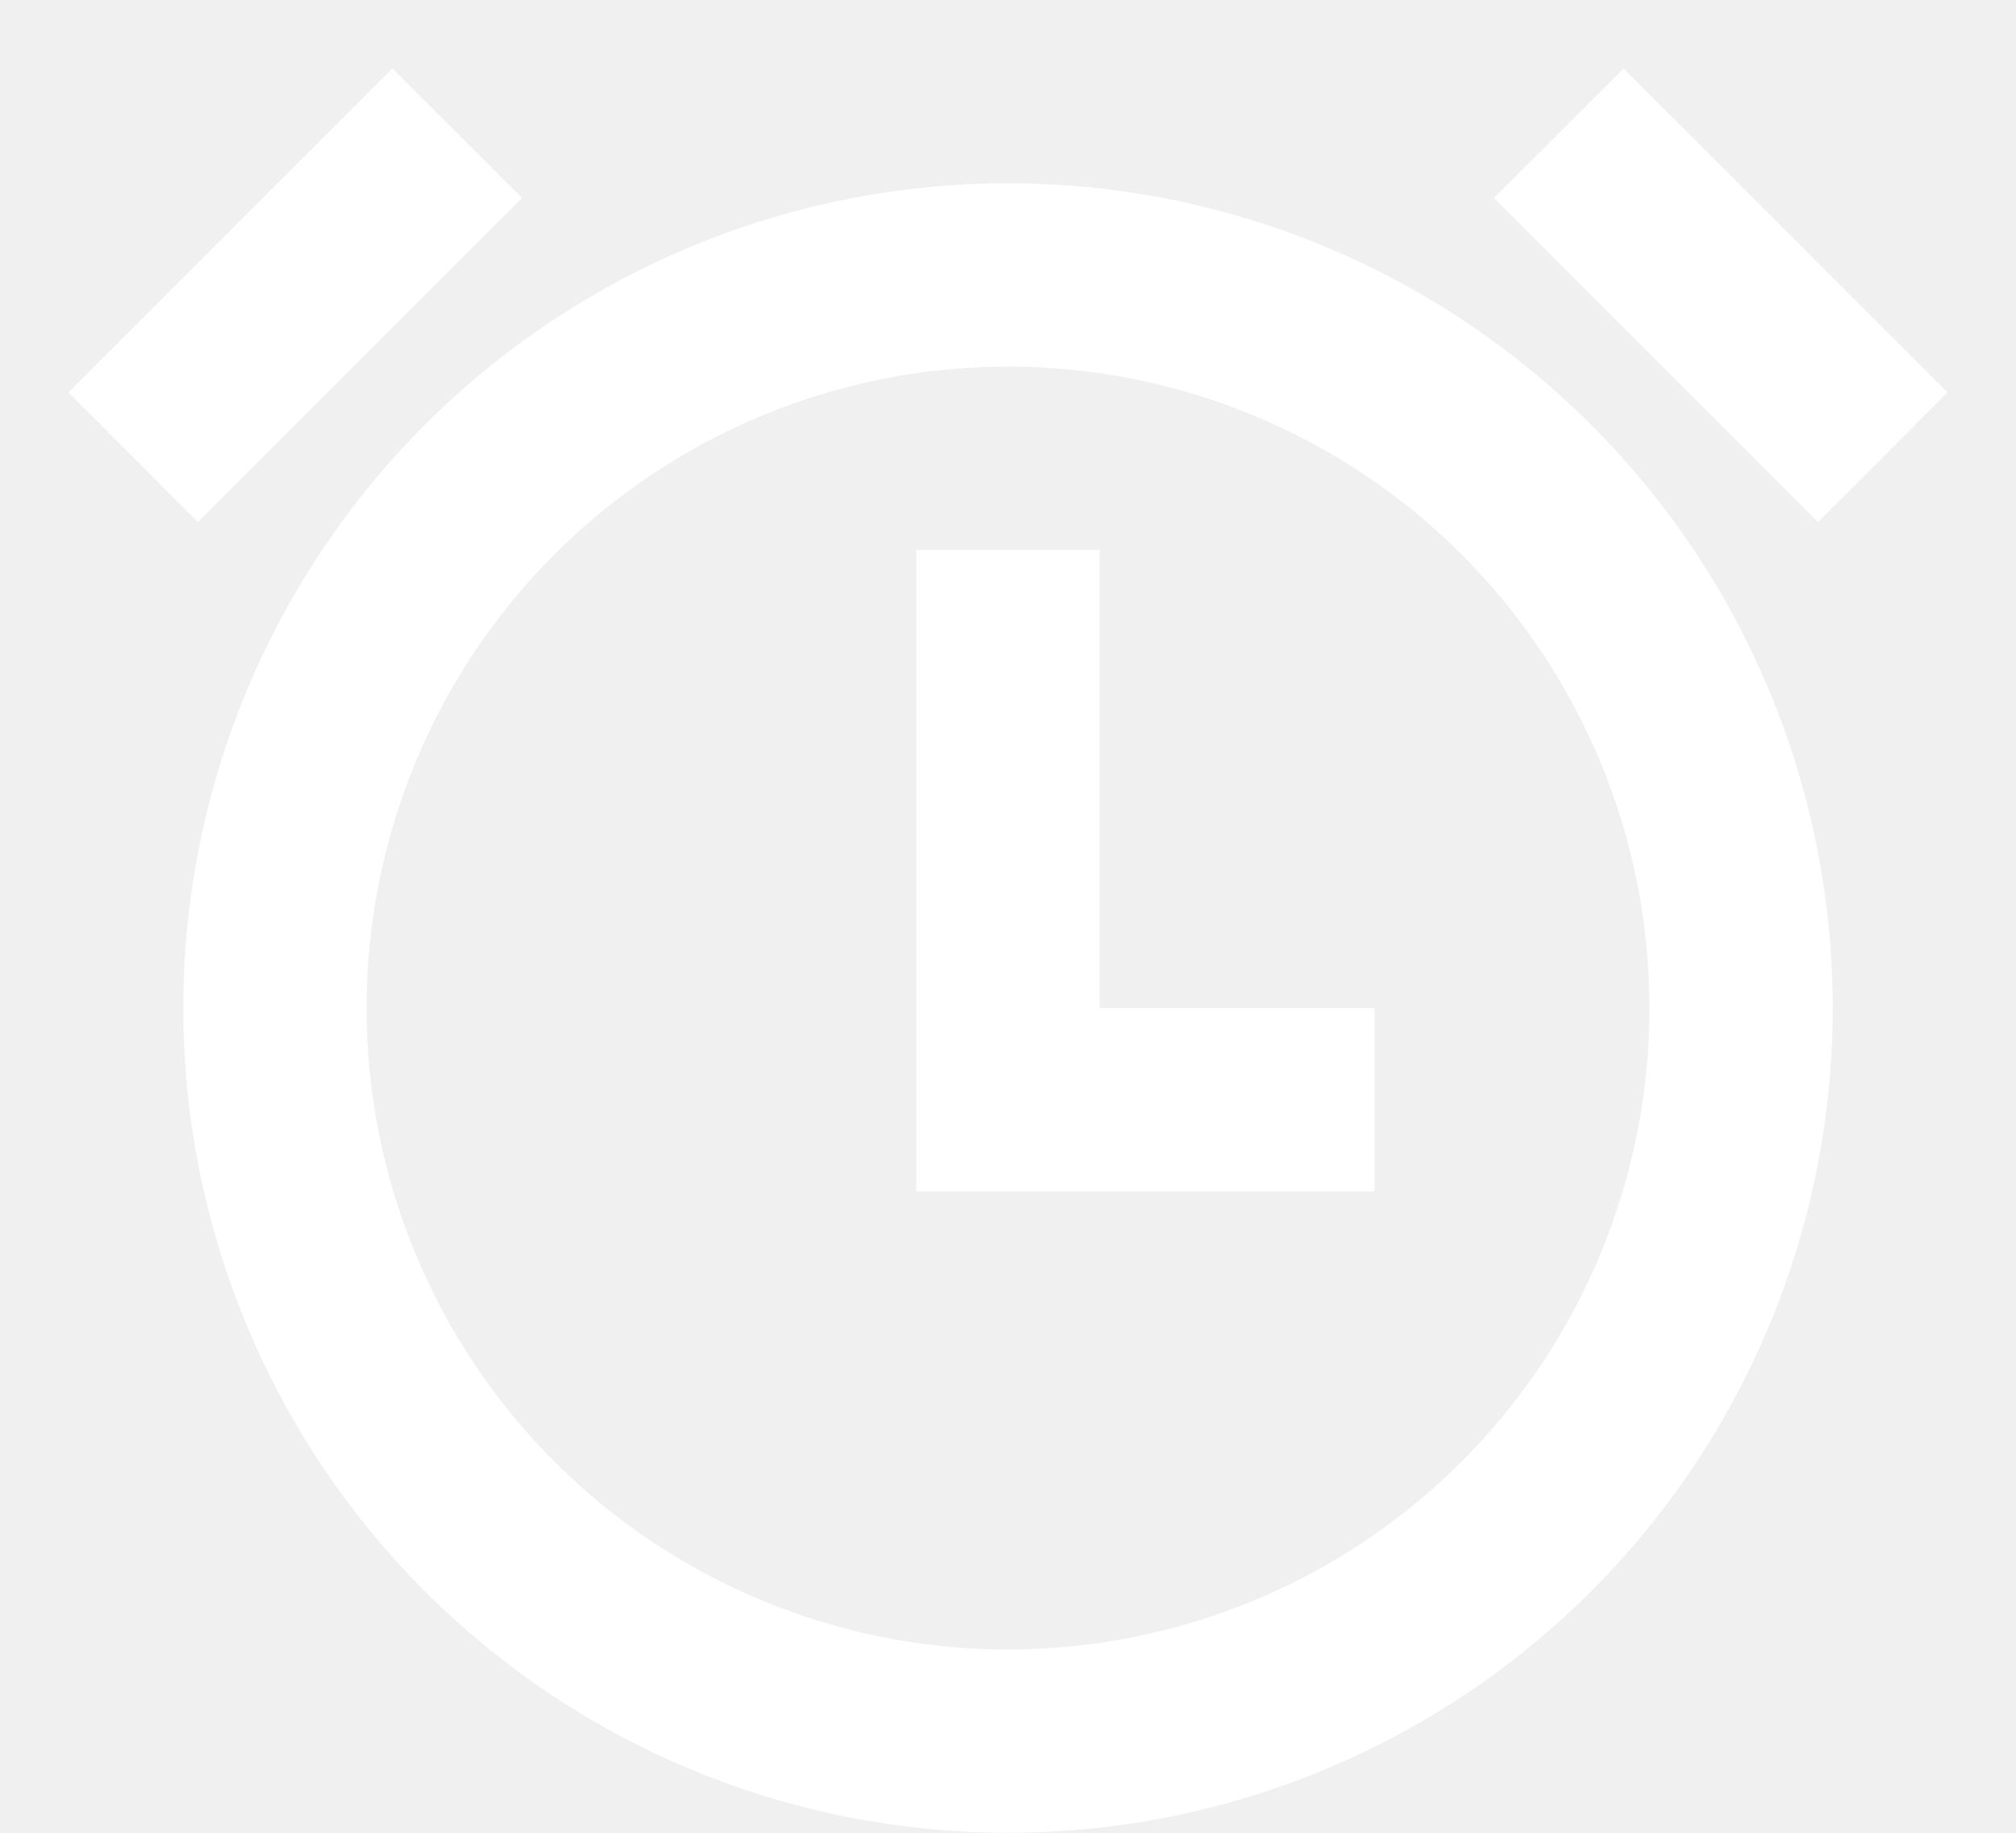
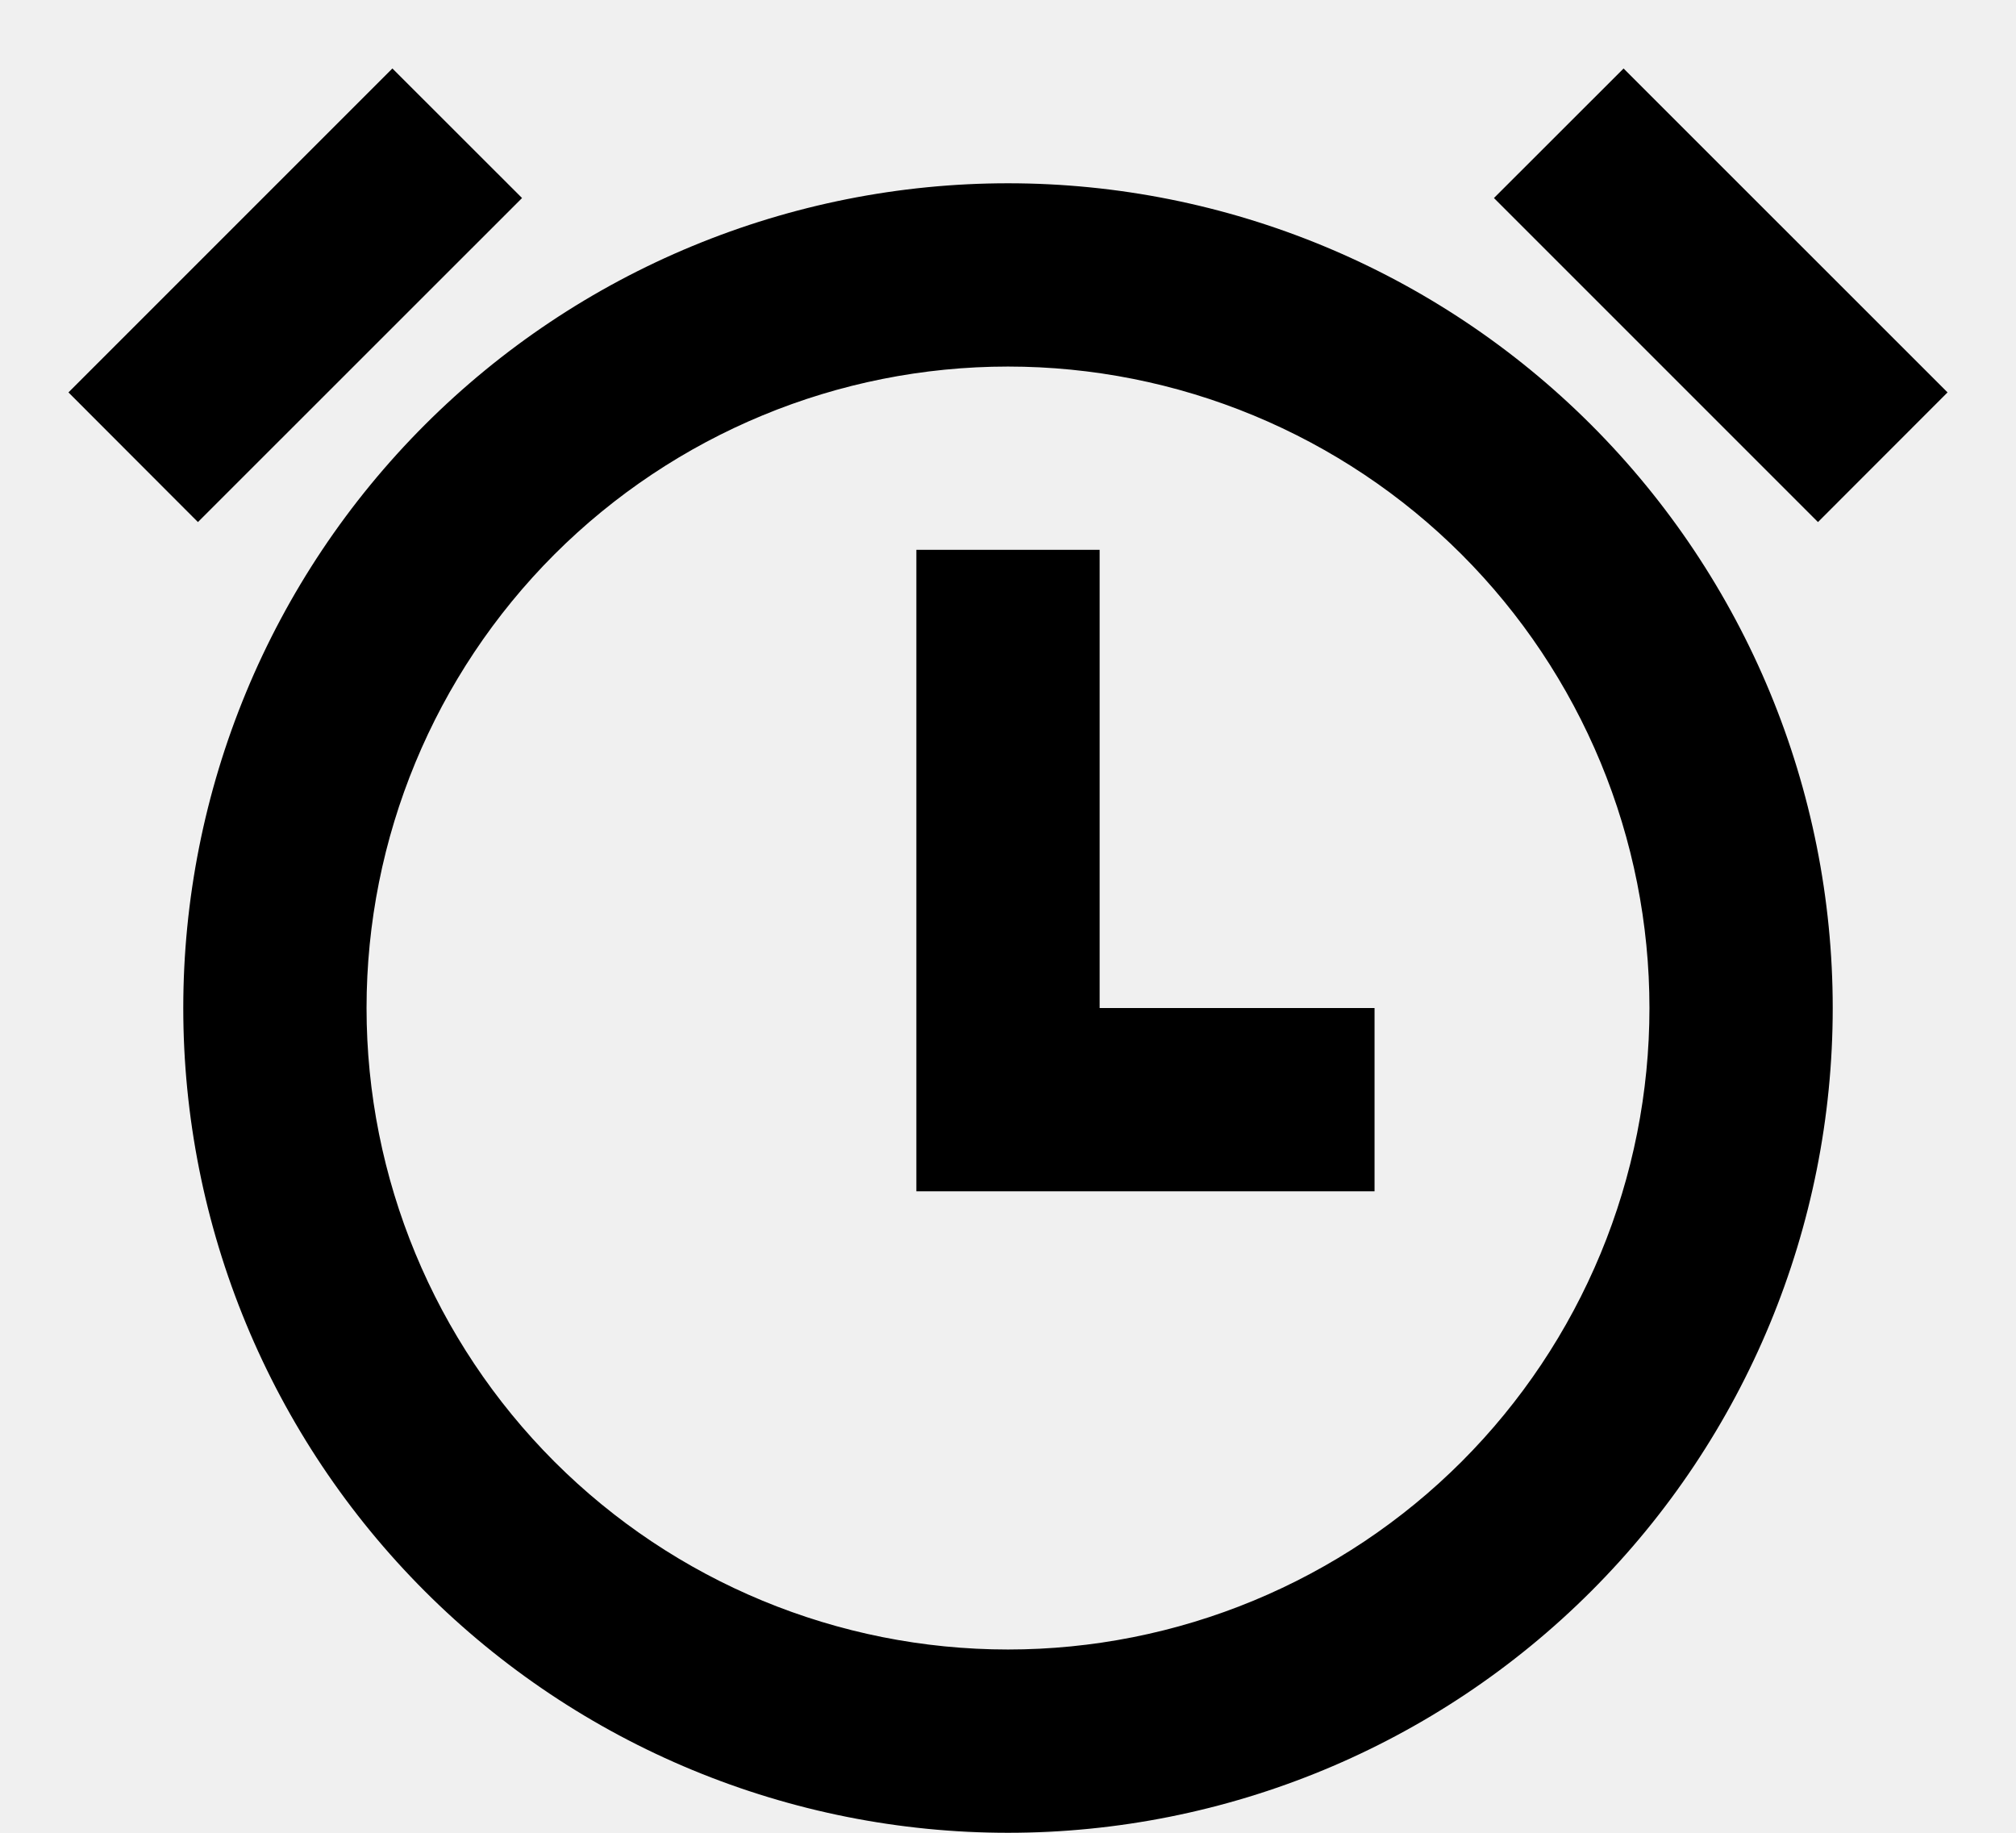
<svg xmlns="http://www.w3.org/2000/svg" width="22" height="20" viewBox="0 0 22 20" fill="none">
-   <path d="M11 20C9.818 20 8.648 19.767 7.556 19.315C6.464 18.863 5.472 18.2 4.636 17.364C3.8 16.528 3.137 15.536 2.685 14.444C2.233 13.352 2 12.182 2 11C2 9.818 2.233 8.648 2.685 7.556C3.137 6.464 3.8 5.472 4.636 4.636C5.472 3.8 6.464 3.137 7.556 2.685C8.648 2.233 9.818 2 11 2C13.387 2 15.676 2.948 17.364 4.636C19.052 6.324 20 8.613 20 11C20 13.387 19.052 15.676 17.364 17.364C15.676 19.052 13.387 20 11 20ZM11 18C11.919 18 12.829 17.819 13.679 17.467C14.528 17.115 15.3 16.6 15.95 15.95C16.6 15.3 17.115 14.528 17.467 13.679C17.819 12.83 18 11.919 18 11C18 10.081 17.819 9.171 17.467 8.321C17.115 7.472 16.6 6.7 15.95 6.05C15.3 5.4 14.528 4.885 13.679 4.533C12.829 4.181 11.919 4 11 4C9.143 4 7.363 4.738 6.05 6.05C4.738 7.363 4 9.144 4 11C4 12.857 4.738 14.637 6.05 15.95C7.363 17.263 9.143 18 11 18ZM12 11H15V13H10V6H12V11ZM0.747 4.282L4.282 0.747L5.697 2.161L2.16 5.697L0.747 4.282ZM17.717 0.747L21.253 4.282L19.839 5.697L16.303 2.161L17.718 0.747H17.717Z" fill="white" />
+   <path d="M11 20C9.818 20 8.648 19.767 7.556 19.315C6.464 18.863 5.472 18.2 4.636 17.364C3.8 16.528 3.137 15.536 2.685 14.444C2.233 13.352 2 12.182 2 11C2 9.818 2.233 8.648 2.685 7.556C3.137 6.464 3.8 5.472 4.636 4.636C5.472 3.8 6.464 3.137 7.556 2.685C8.648 2.233 9.818 2 11 2C13.387 2 15.676 2.948 17.364 4.636C19.052 6.324 20 8.613 20 11C20 13.387 19.052 15.676 17.364 17.364C15.676 19.052 13.387 20 11 20ZM11 18C11.919 18 12.829 17.819 13.679 17.467C14.528 17.115 15.3 16.6 15.95 15.95C16.6 15.3 17.115 14.528 17.467 13.679C17.819 12.83 18 11.919 18 11C18 10.081 17.819 9.171 17.467 8.321C17.115 7.472 16.6 6.7 15.95 6.05C15.3 5.4 14.528 4.885 13.679 4.533C12.829 4.181 11.919 4 11 4C9.143 4 7.363 4.738 6.05 6.05C4.738 7.363 4 9.144 4 11C4 12.857 4.738 14.637 6.05 15.95C7.363 17.263 9.143 18 11 18ZM12 11H15V13H10V6H12V11ZM0.747 4.282L4.282 0.747L5.697 2.161L2.16 5.697L0.747 4.282ZM17.717 0.747L21.253 4.282L19.839 5.697L16.303 2.161L17.718 0.747H17.717Z" fill="currentColor" />
</svg>
